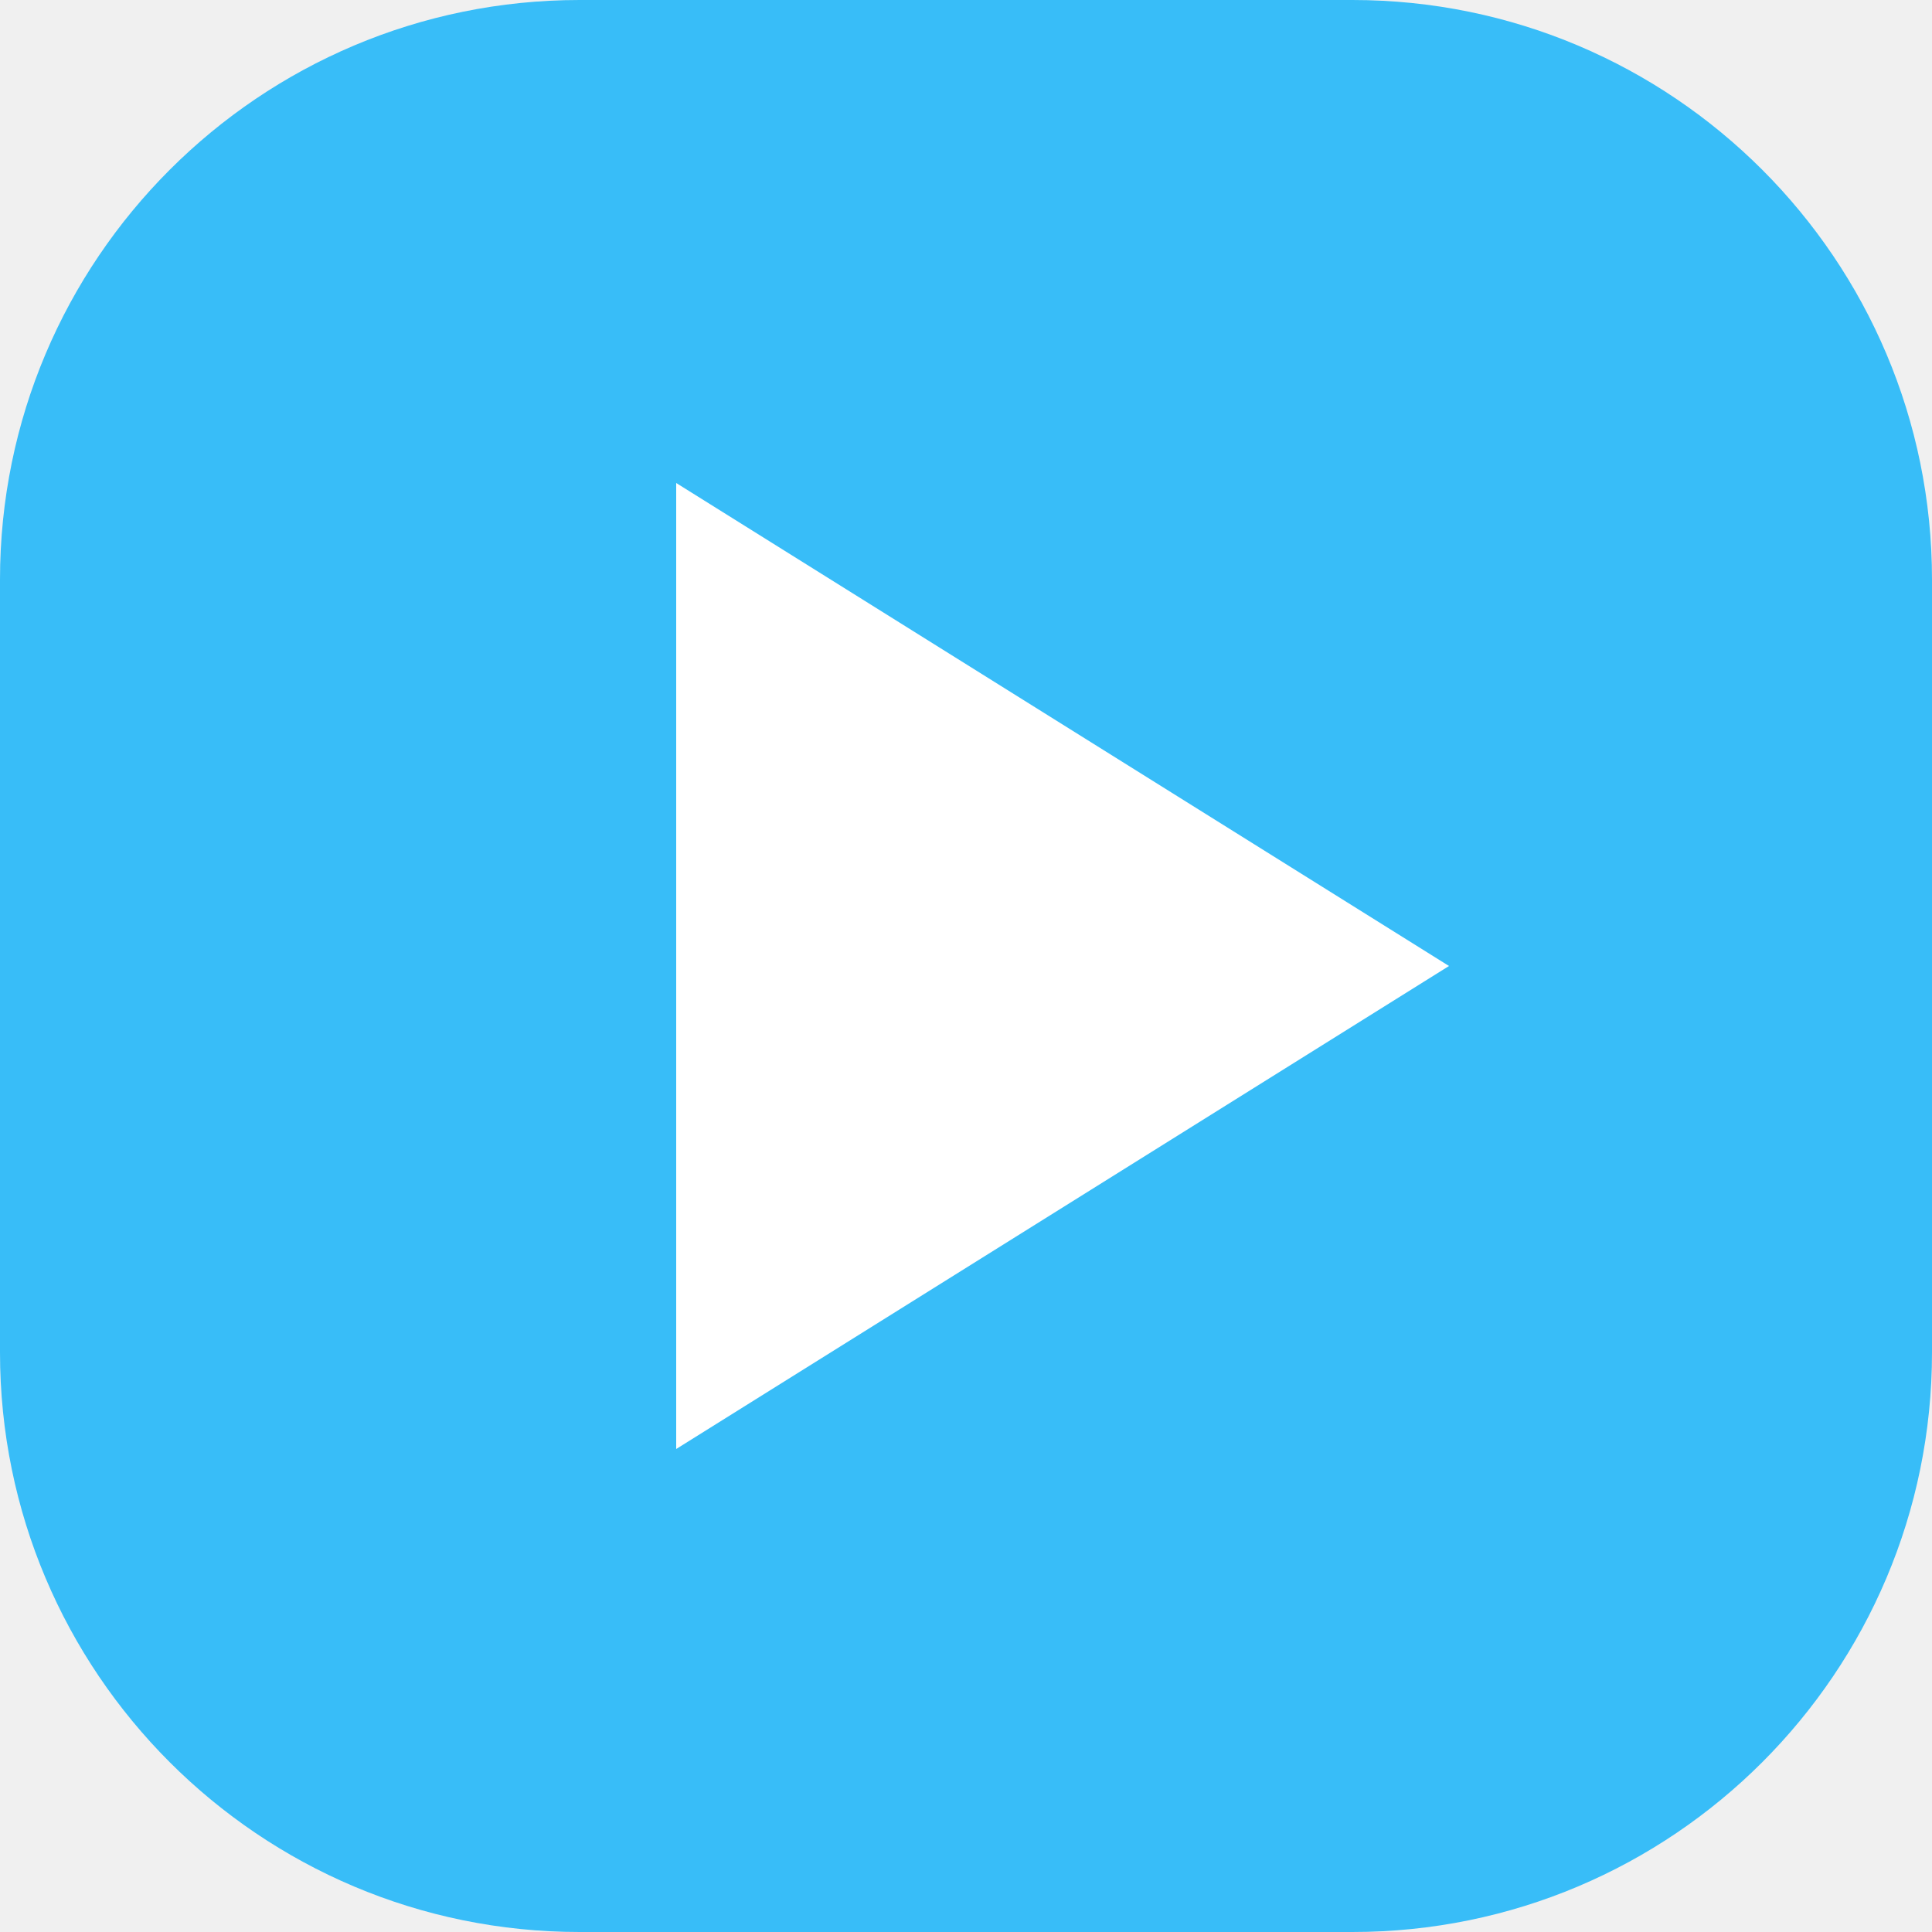
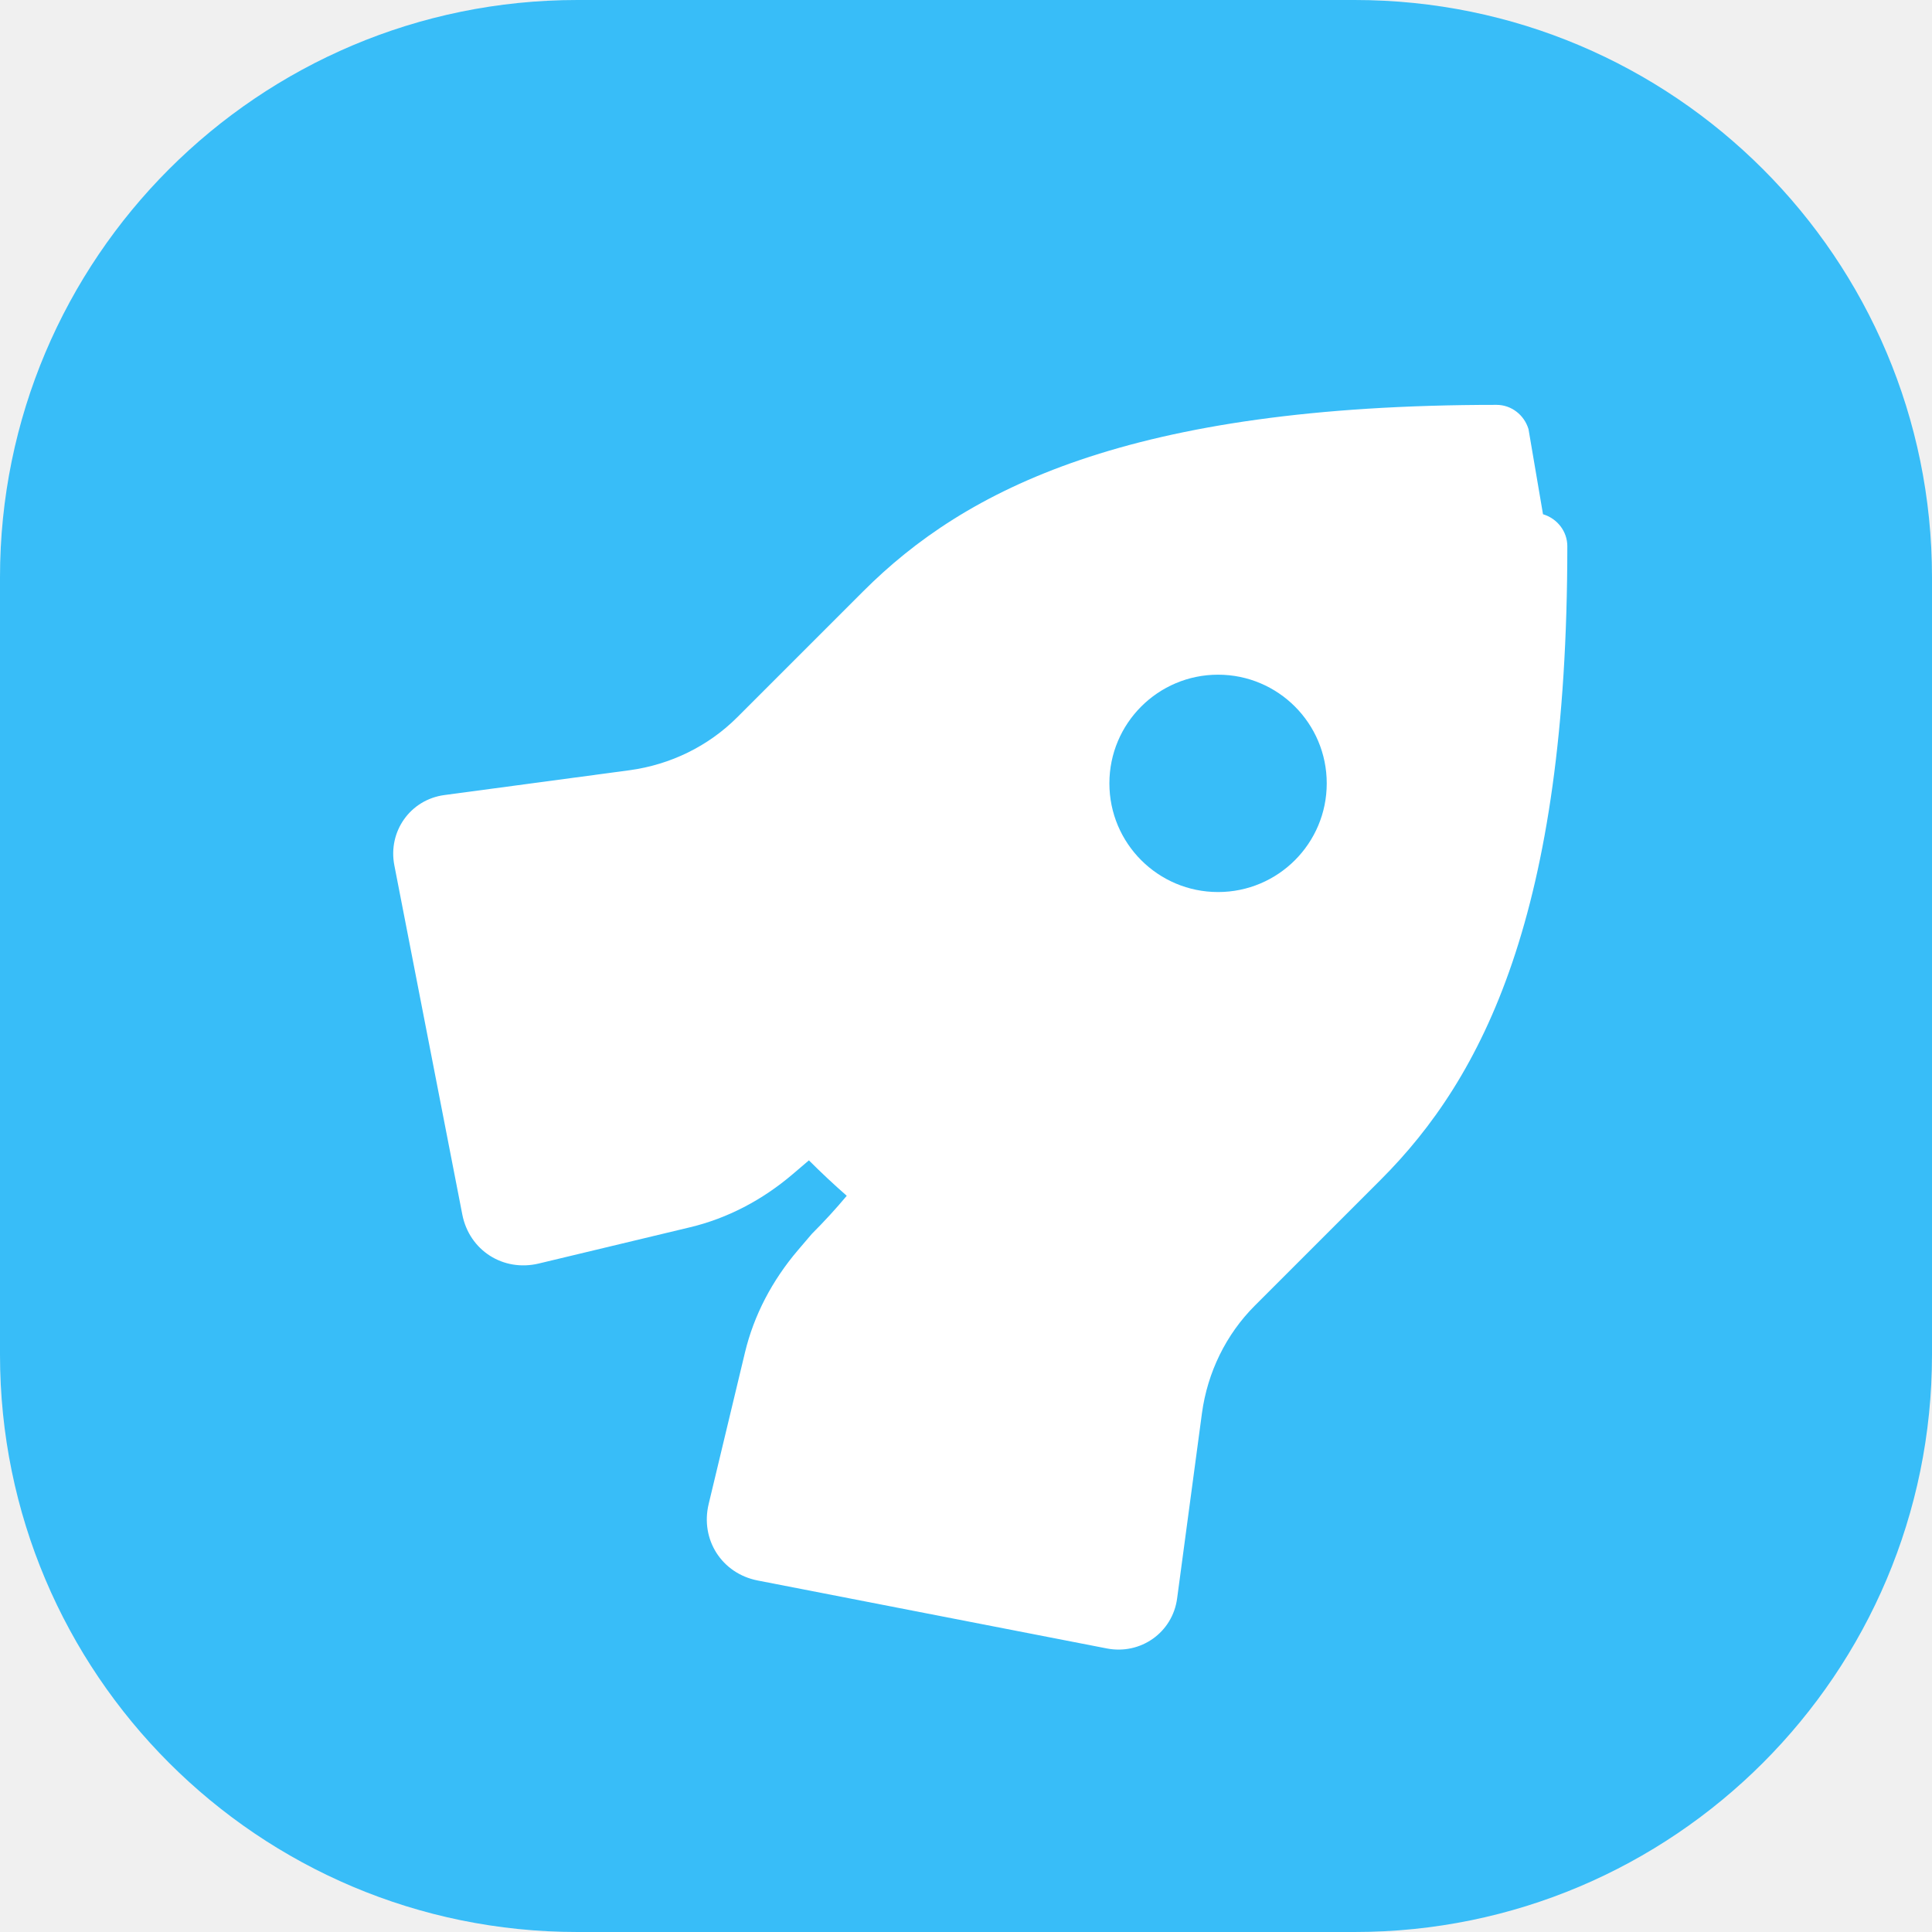
- <svg xmlns="http://www.w3.org/2000/svg" viewBox="0 0 100 100">
-   <rect width="100" height="100" rx="30" fill="#38bdf8" />
-   <path d="M35,25 L75,50 L35,75 Z" fill="white" stroke-linejoin="round" stroke-linecap="round" />
+ <svg xmlns="http://www.w3.org/2000/svg" viewBox="0 0 512 512">
+   <rect width="512" height="512" rx="153" fill="#38bdf8" />
+   <path d="M505.12 19.56c-1.89-6.3-7.58-10.74-14.12-10.74C328.79 8.82 256.32 46.12 211.23 91.21L155.6 146.84c-12.72 12.72-29.44 20.9-47.53 23.36L26.31 181.16c-15.11 2-25.04 16.14-22.13 31.06l30.01 154.2c3.09 15.85 18.06 25.43 33.8 21.65l66.9-16.03c16.37-3.92 31.78-11.96 45.2-23.4l7.19-6.13c5.38 5.38 10.96 10.6 16.71 15.65-4.8 5.76-9.98 11.39-15.42 16.83l-6.13 7.19c-11.44 13.42-19.48 28.83-23.4 45.2l-16.03 66.9c-3.78 15.74 5.8 30.71 21.65 33.8l154.2 30.01c14.92 2.91 29.06-7.02 31.06-22.13l10.96-81.76c2.46-18.09 10.64-34.81 23.36-47.53l55.63-55.63c45.09-45.09 82.39-117.56 82.39-279.79 0-6.54-4.44-12.23-10.74-14.12zM368 224c-26.51 0-48-21.49-48-48s21.49-48 48-48 48 21.49 48 48-21.49 48-48 48z" fill="white" transform="scale(0.6) translate(170, 170)" />
</svg>
